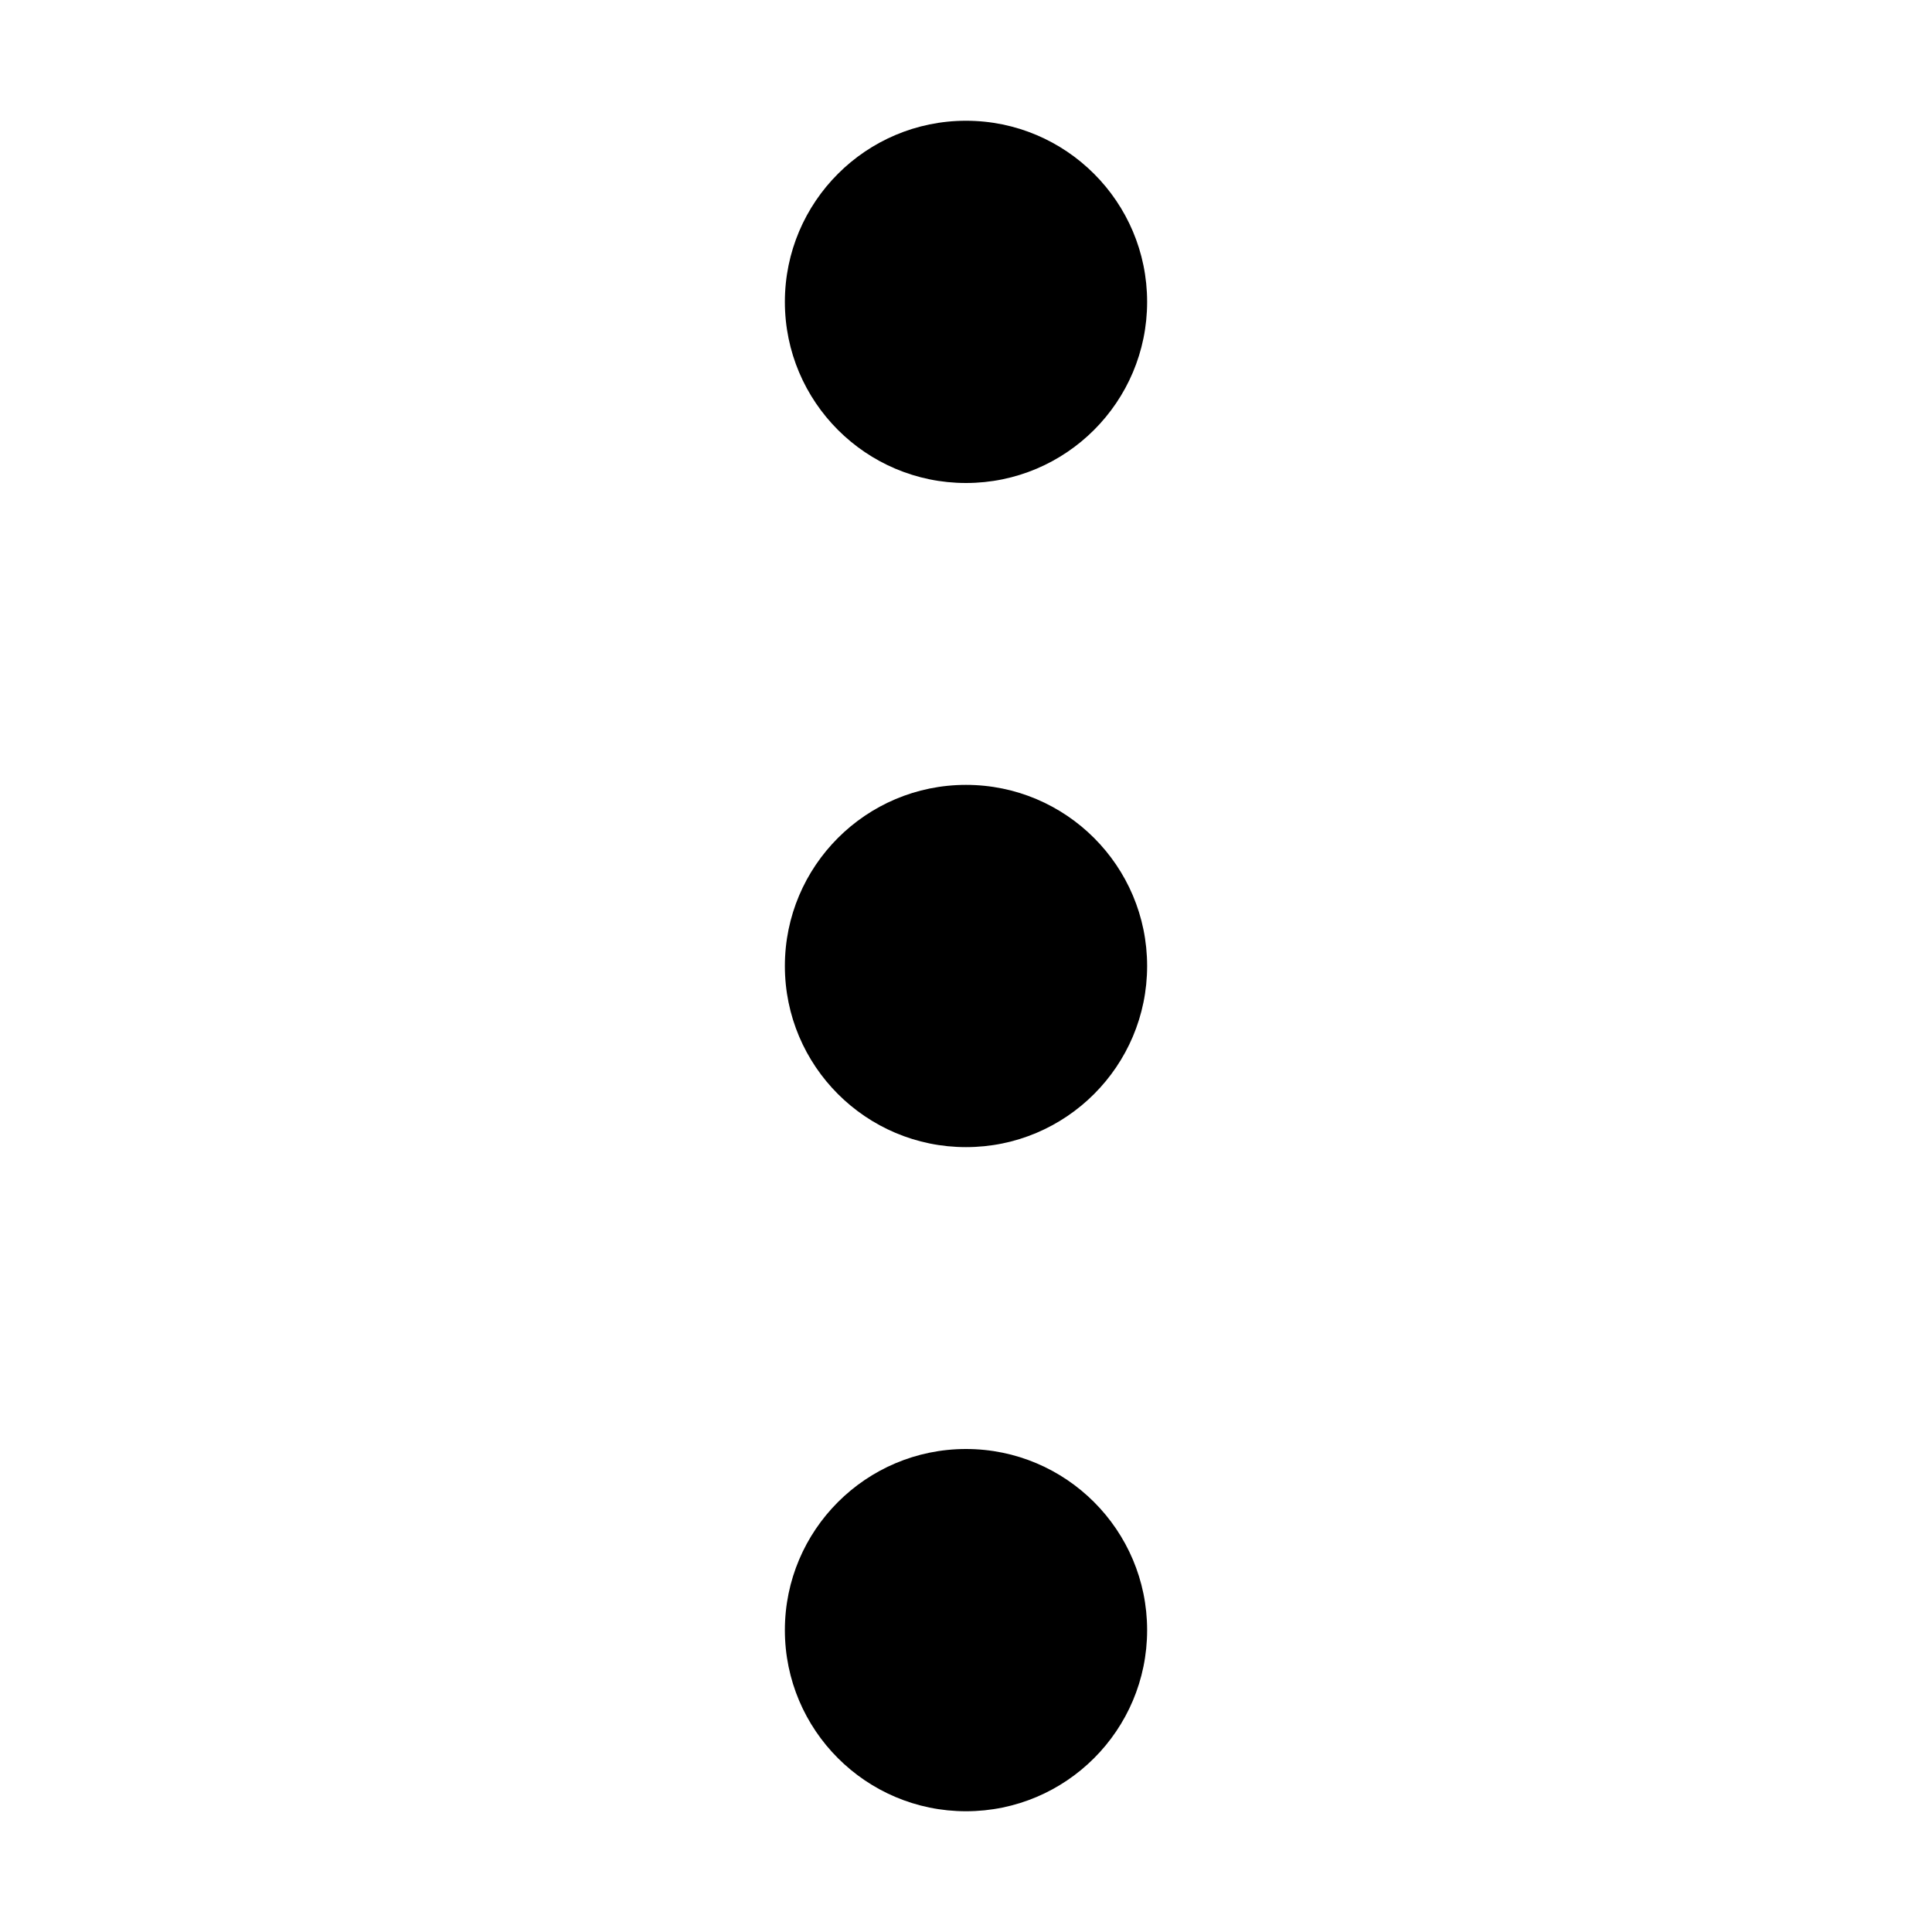
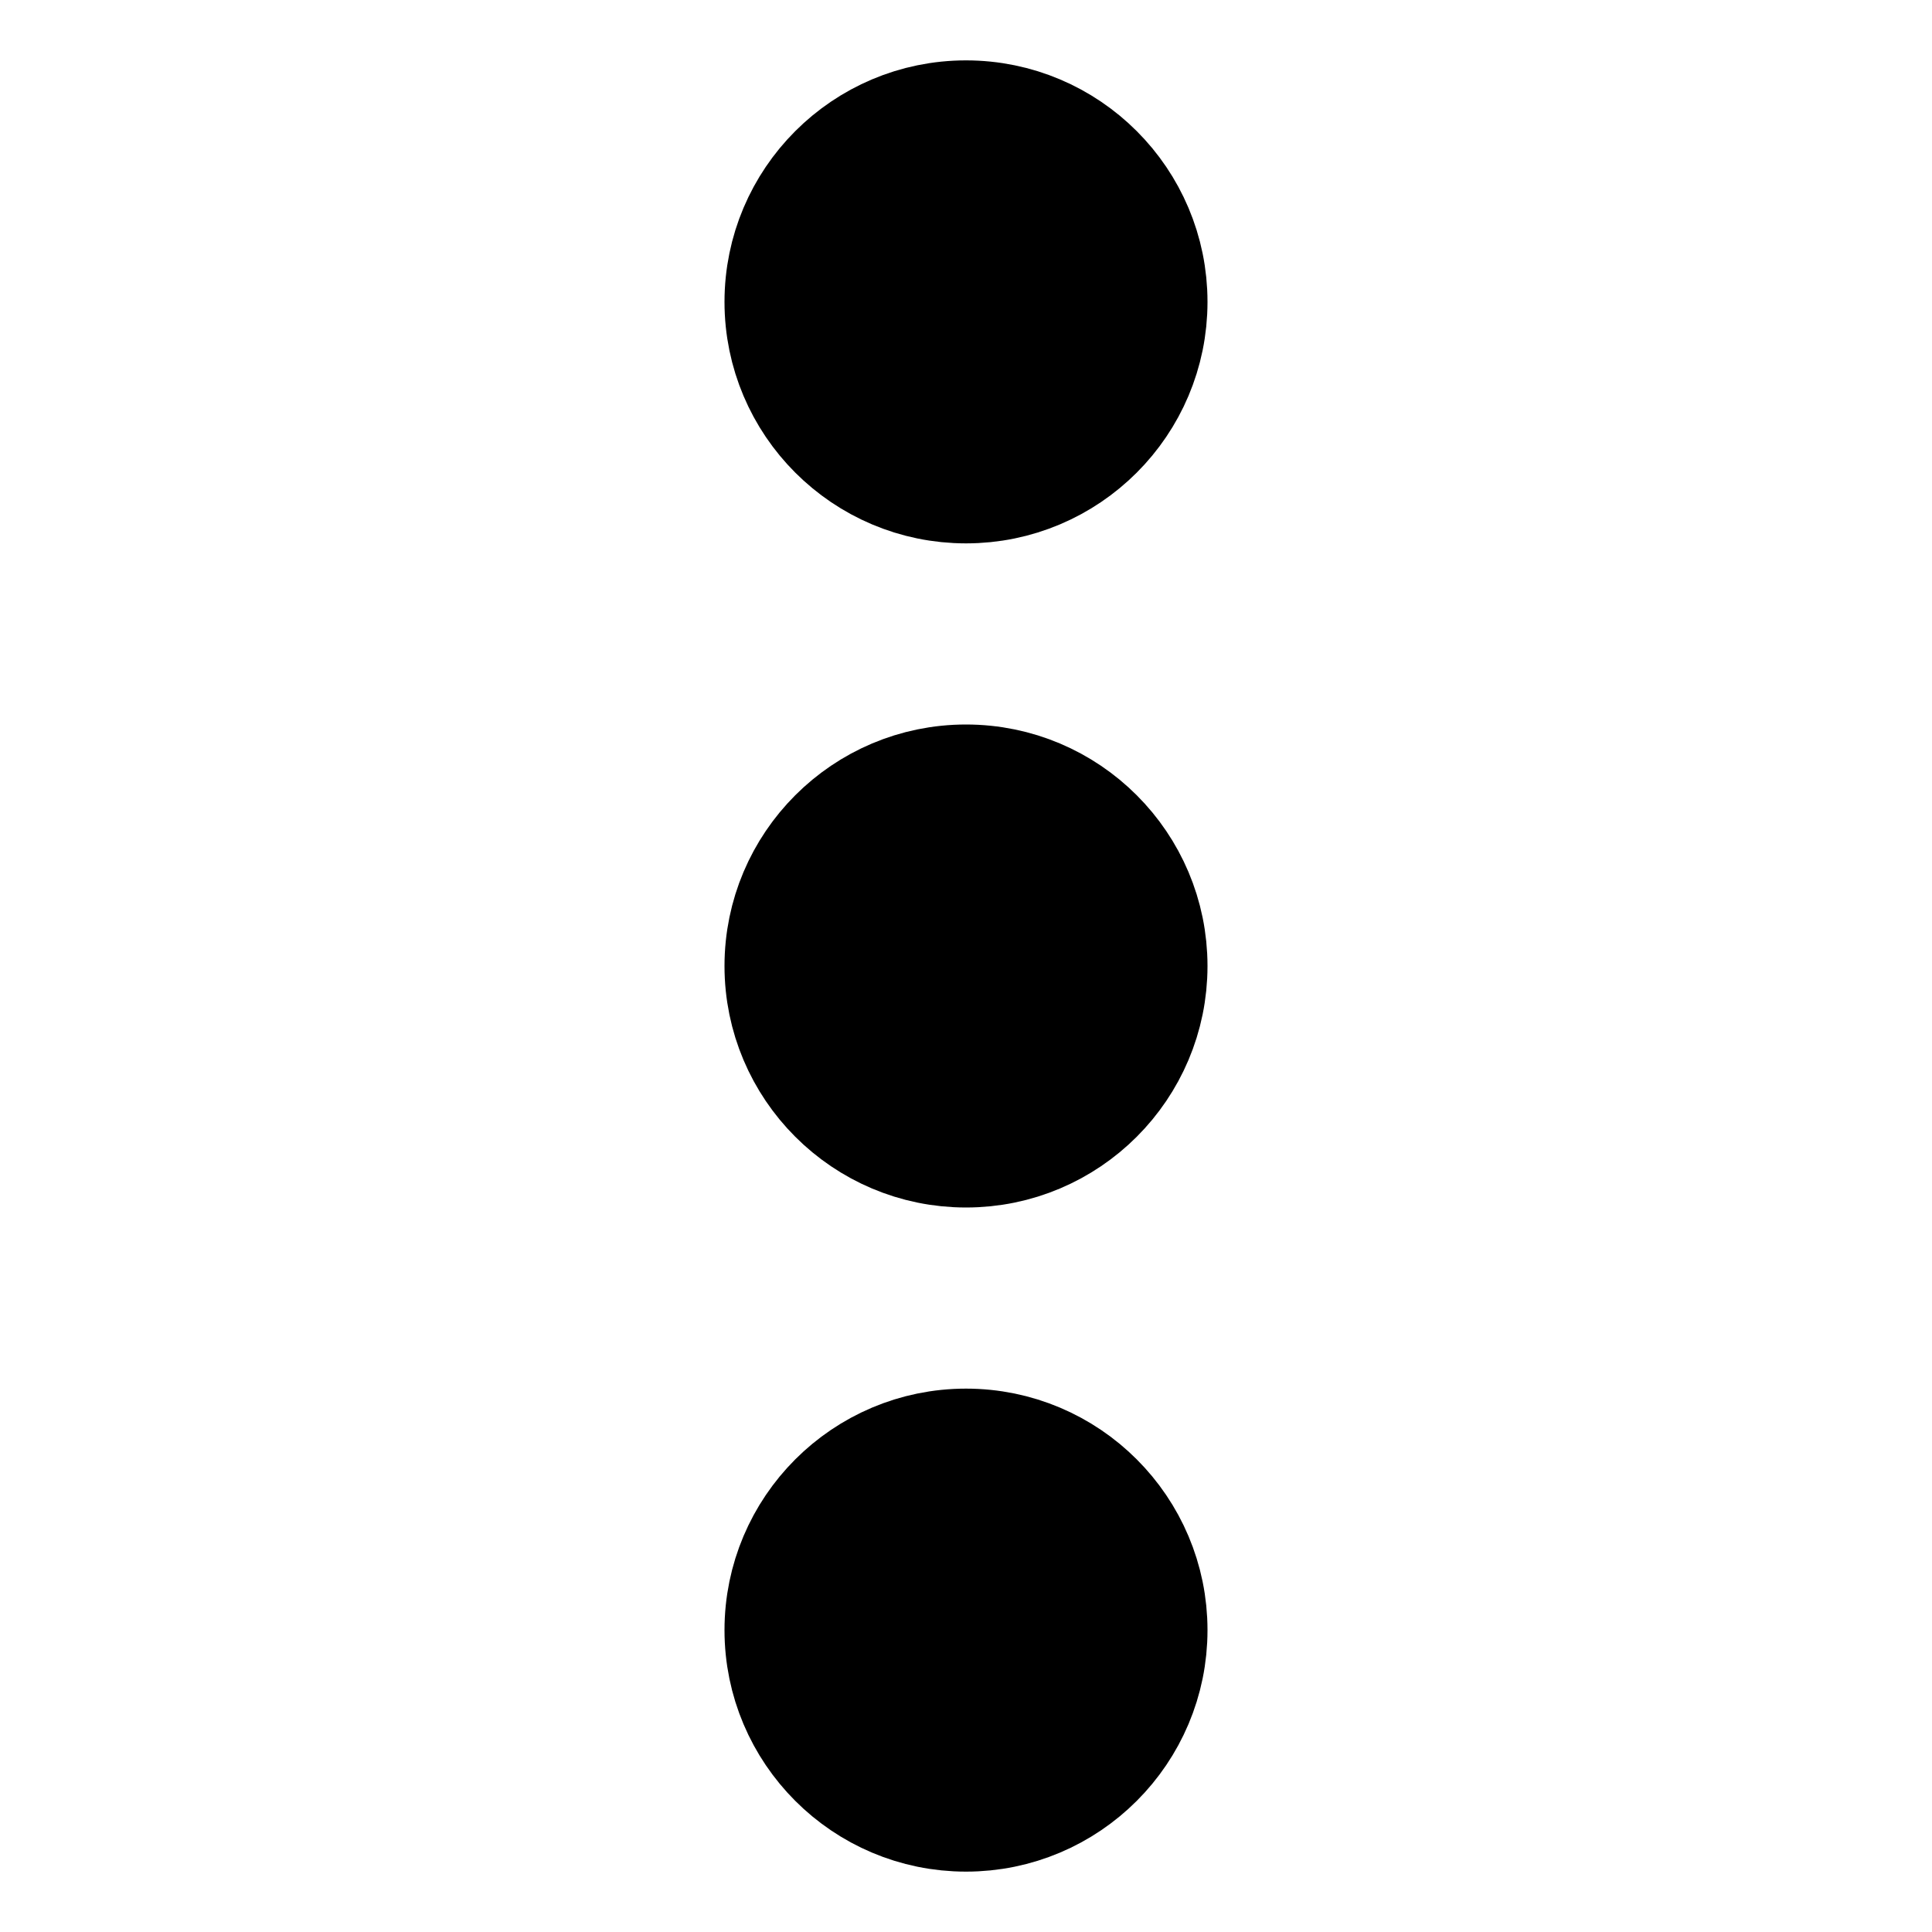
- <svg xmlns="http://www.w3.org/2000/svg" height="16" stroke-linejoin="round" viewBox="0 0 16 16" width="16">
+ <svg xmlns="http://www.w3.org/2000/svg" height="24" stroke-linejoin="round" viewBox="0 0 16 16" width="24" stroke="currentColor">
  <path fill-rule="evenodd" clip-rule="evenodd" d="M8 4C7.172 4 6.5 3.328 6.5 2.5C6.5 1.672 7.172 1 8 1C8.828 1 9.5 1.672 9.5 2.5C9.5 3.328 8.828 4 8 4ZM8 9.5C7.172 9.5 6.5 8.828 6.5 8C6.5 7.172 7.172 6.5 8 6.5C8.828 6.5 9.5 7.172 9.5 8C9.5 8.828 8.828 9.5 8 9.5ZM6.5 13.5C6.5 14.328 7.172 15 8 15C8.828 15 9.5 14.328 9.5 13.5C9.5 12.672 8.828 12 8 12C7.172 12 6.5 12.672 6.5 13.5Z" fill="currentColor" />
</svg>
